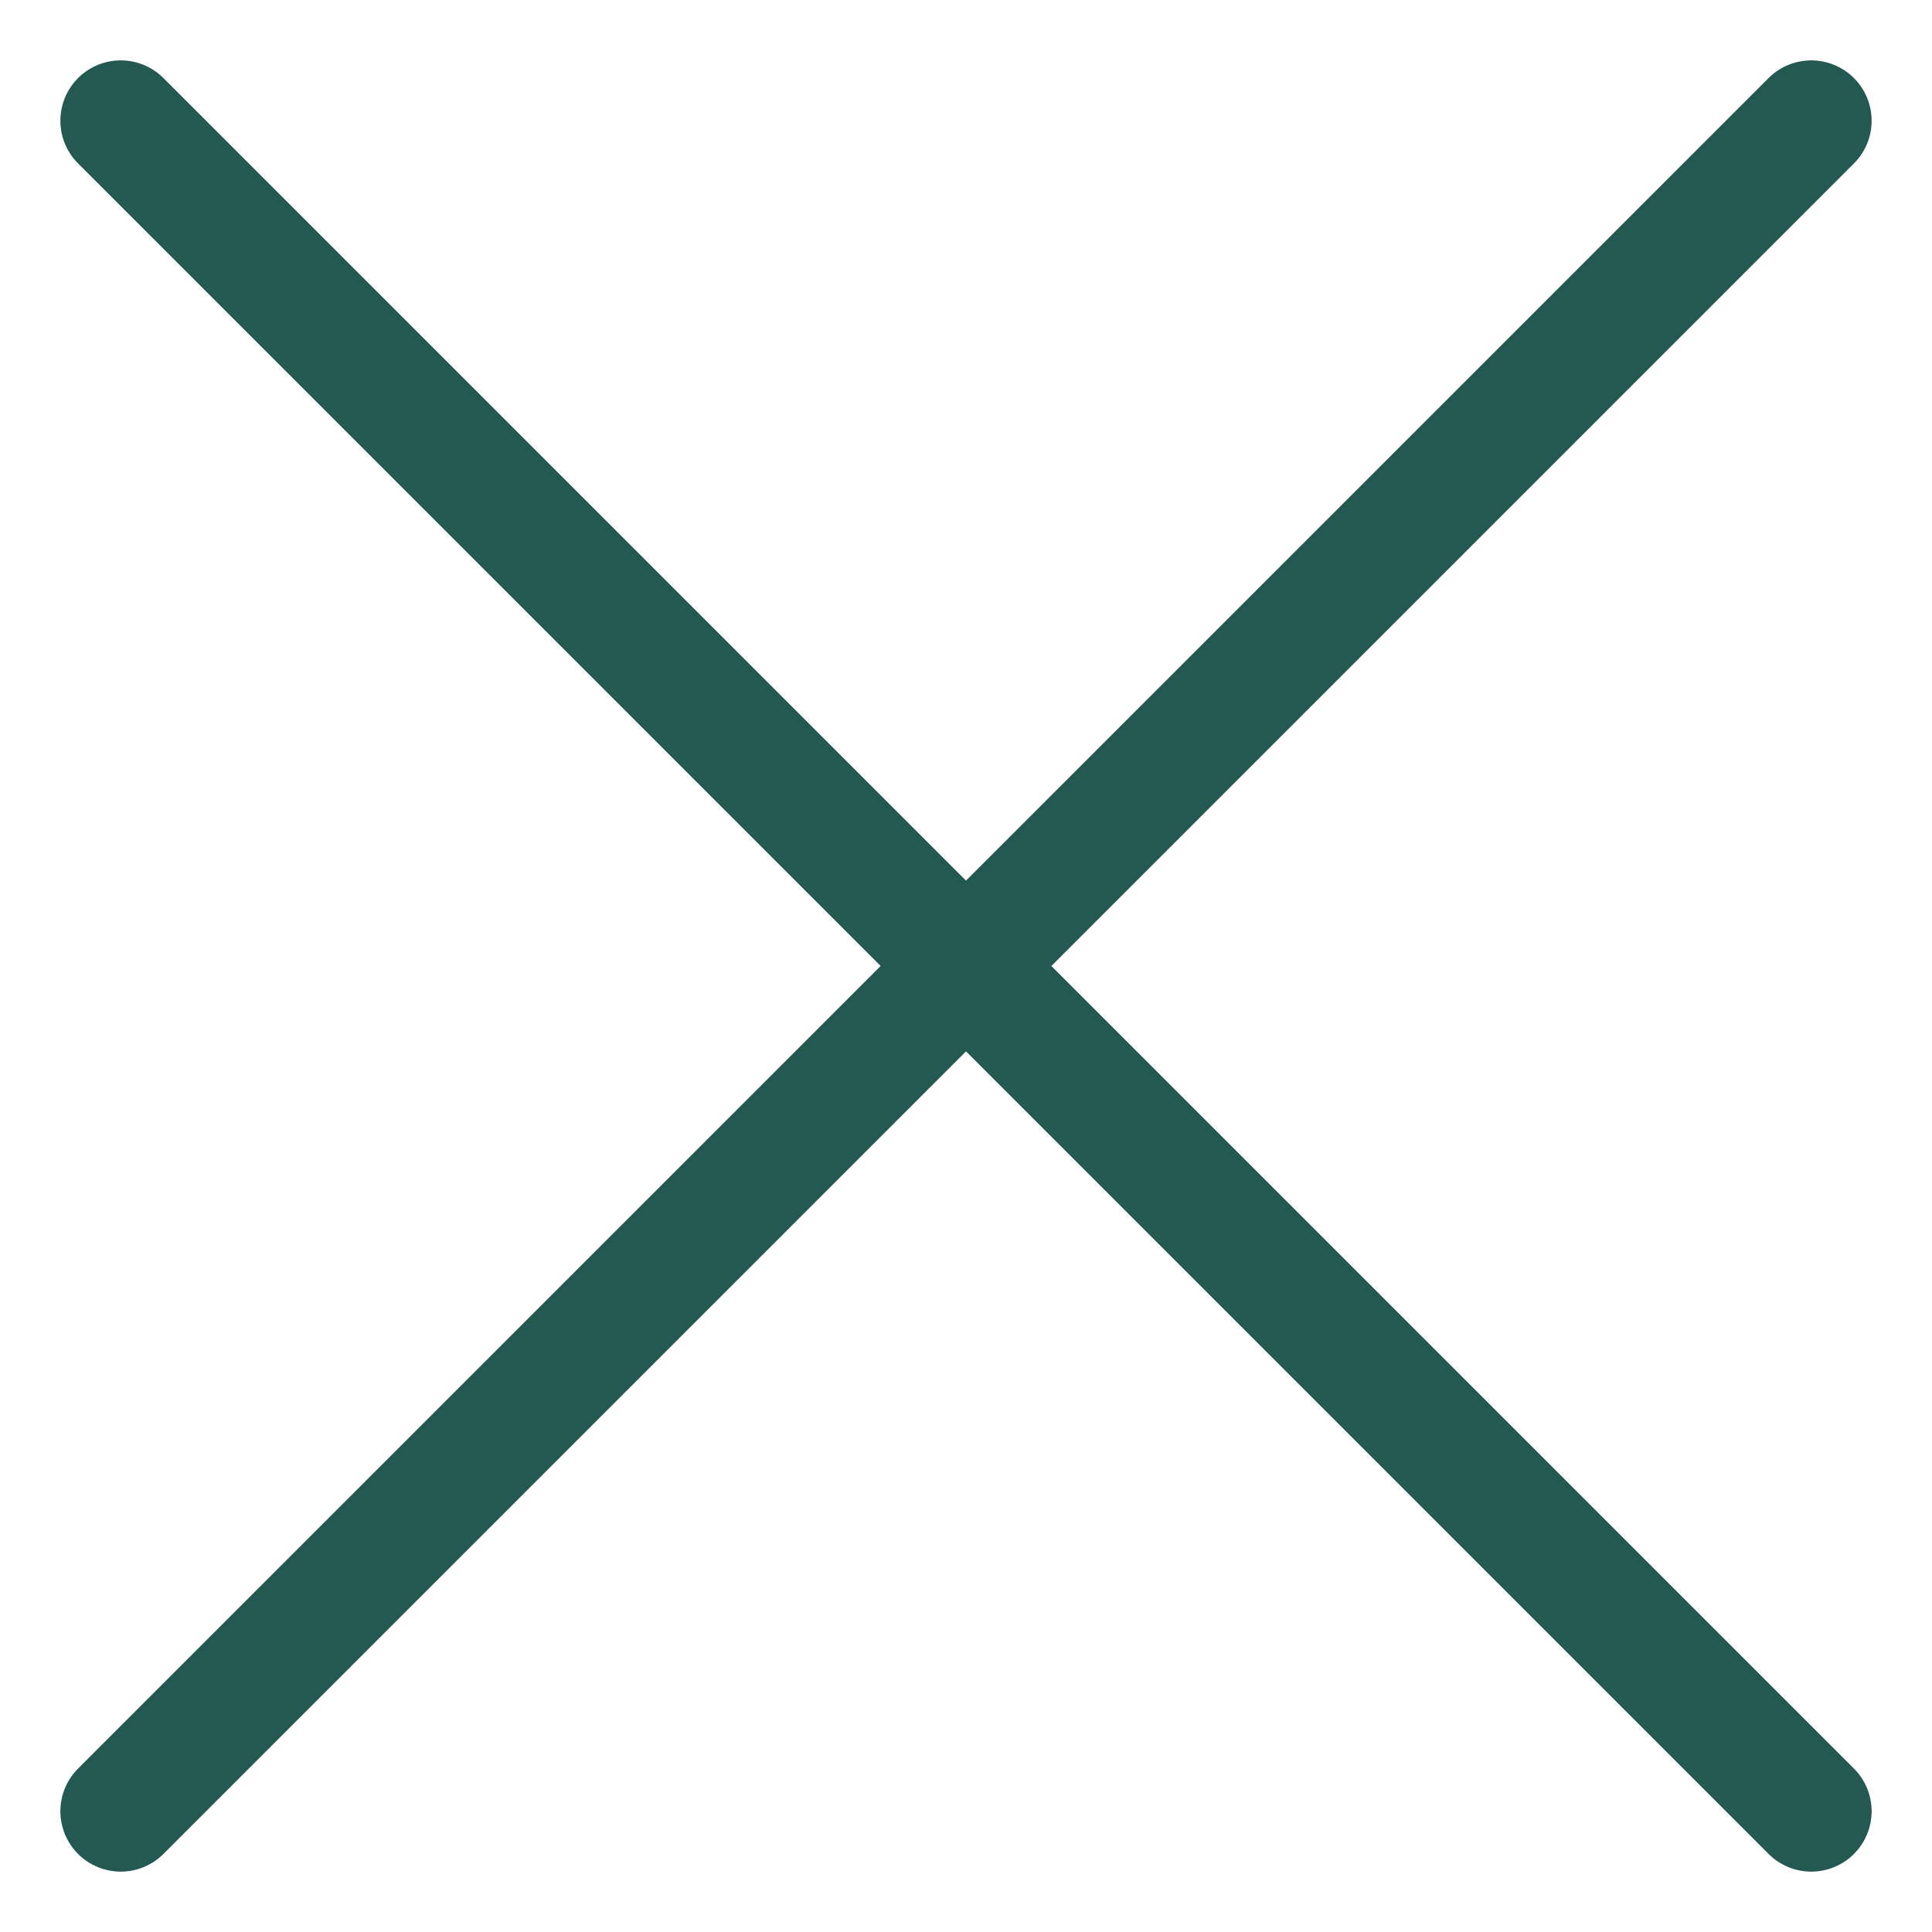
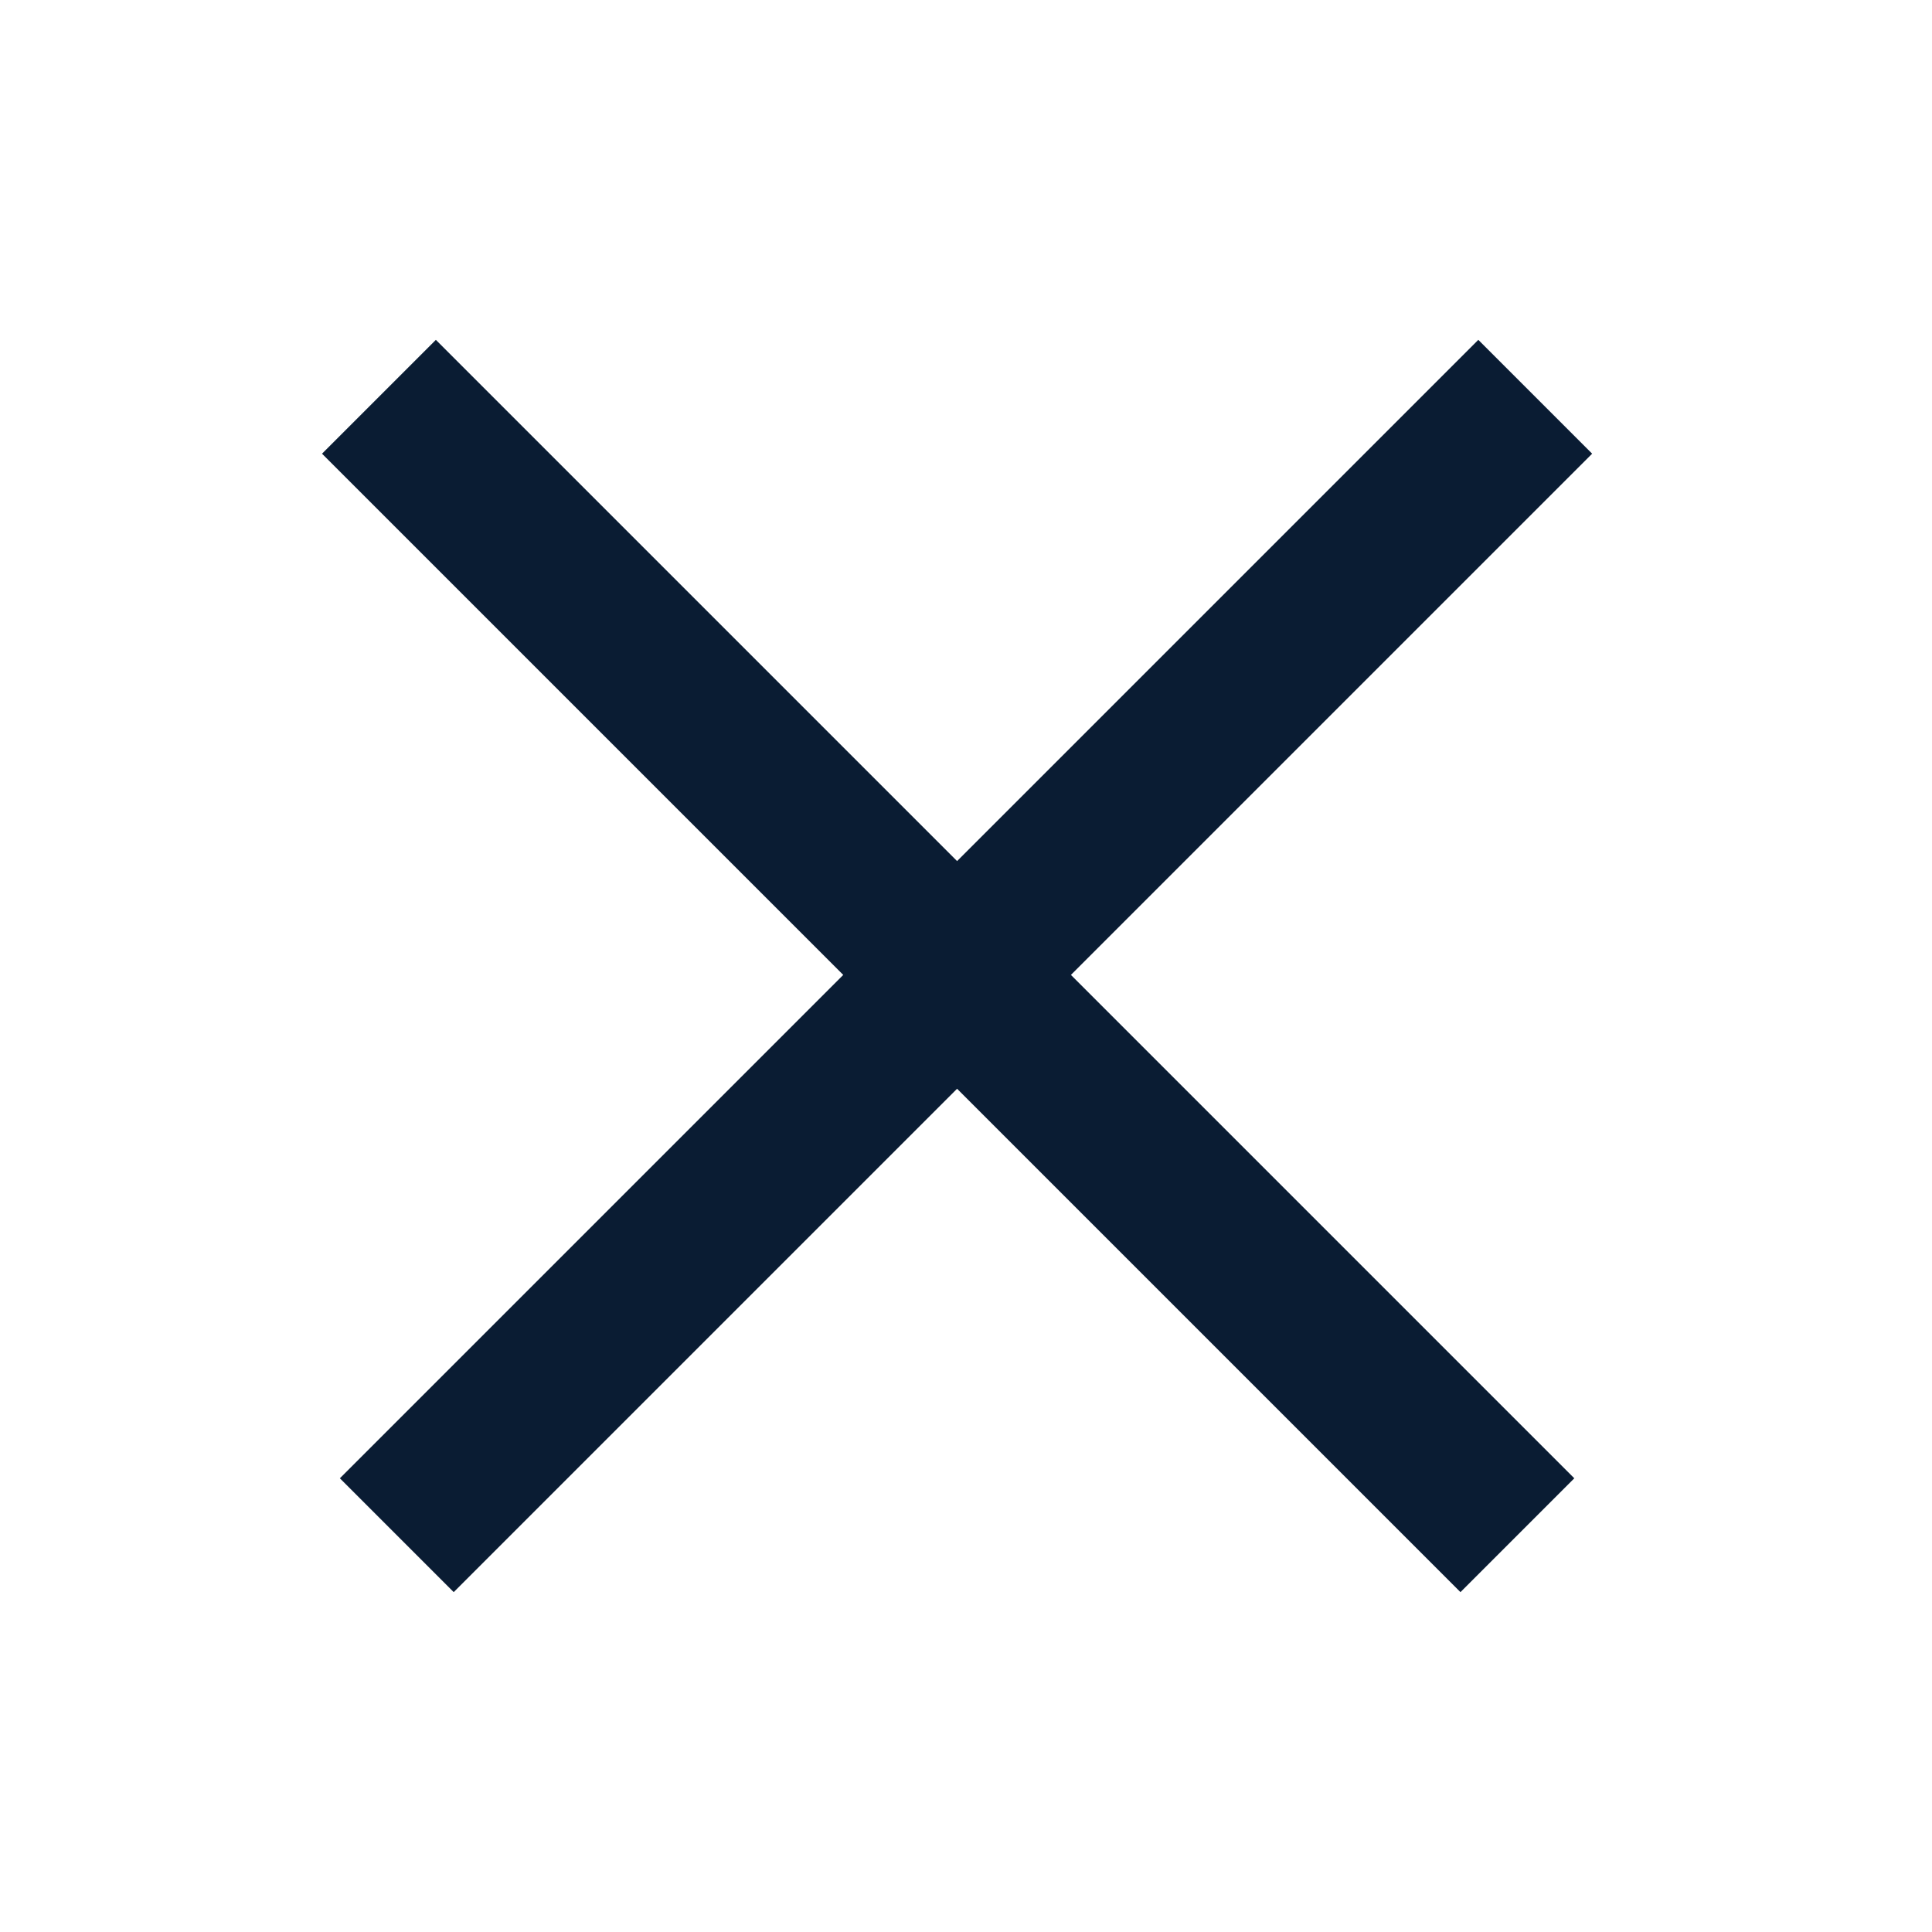
- <svg xmlns="http://www.w3.org/2000/svg" width="32" height="32" viewBox="0 0 32 32" fill="none">
-   <path d="M2 30L30 2M30 30L2 2" stroke="#245852" stroke-width="2" stroke-linecap="round" stroke-linejoin="round" />
+ <svg xmlns="http://www.w3.org/2000/svg" width="24" height="24" viewBox="0 0 24 24" fill="none">
+   <rect x="4.222" y="18.364" width="20" height="2" transform="rotate(-45 4.22168 18.364)" fill="#0A1C33" />
+   <rect width="20" height="2" transform="matrix(-0.707107 -0.707107 -0.707107 0.707107 19.5566 18.364)" fill="#0A1C33" />
</svg>
